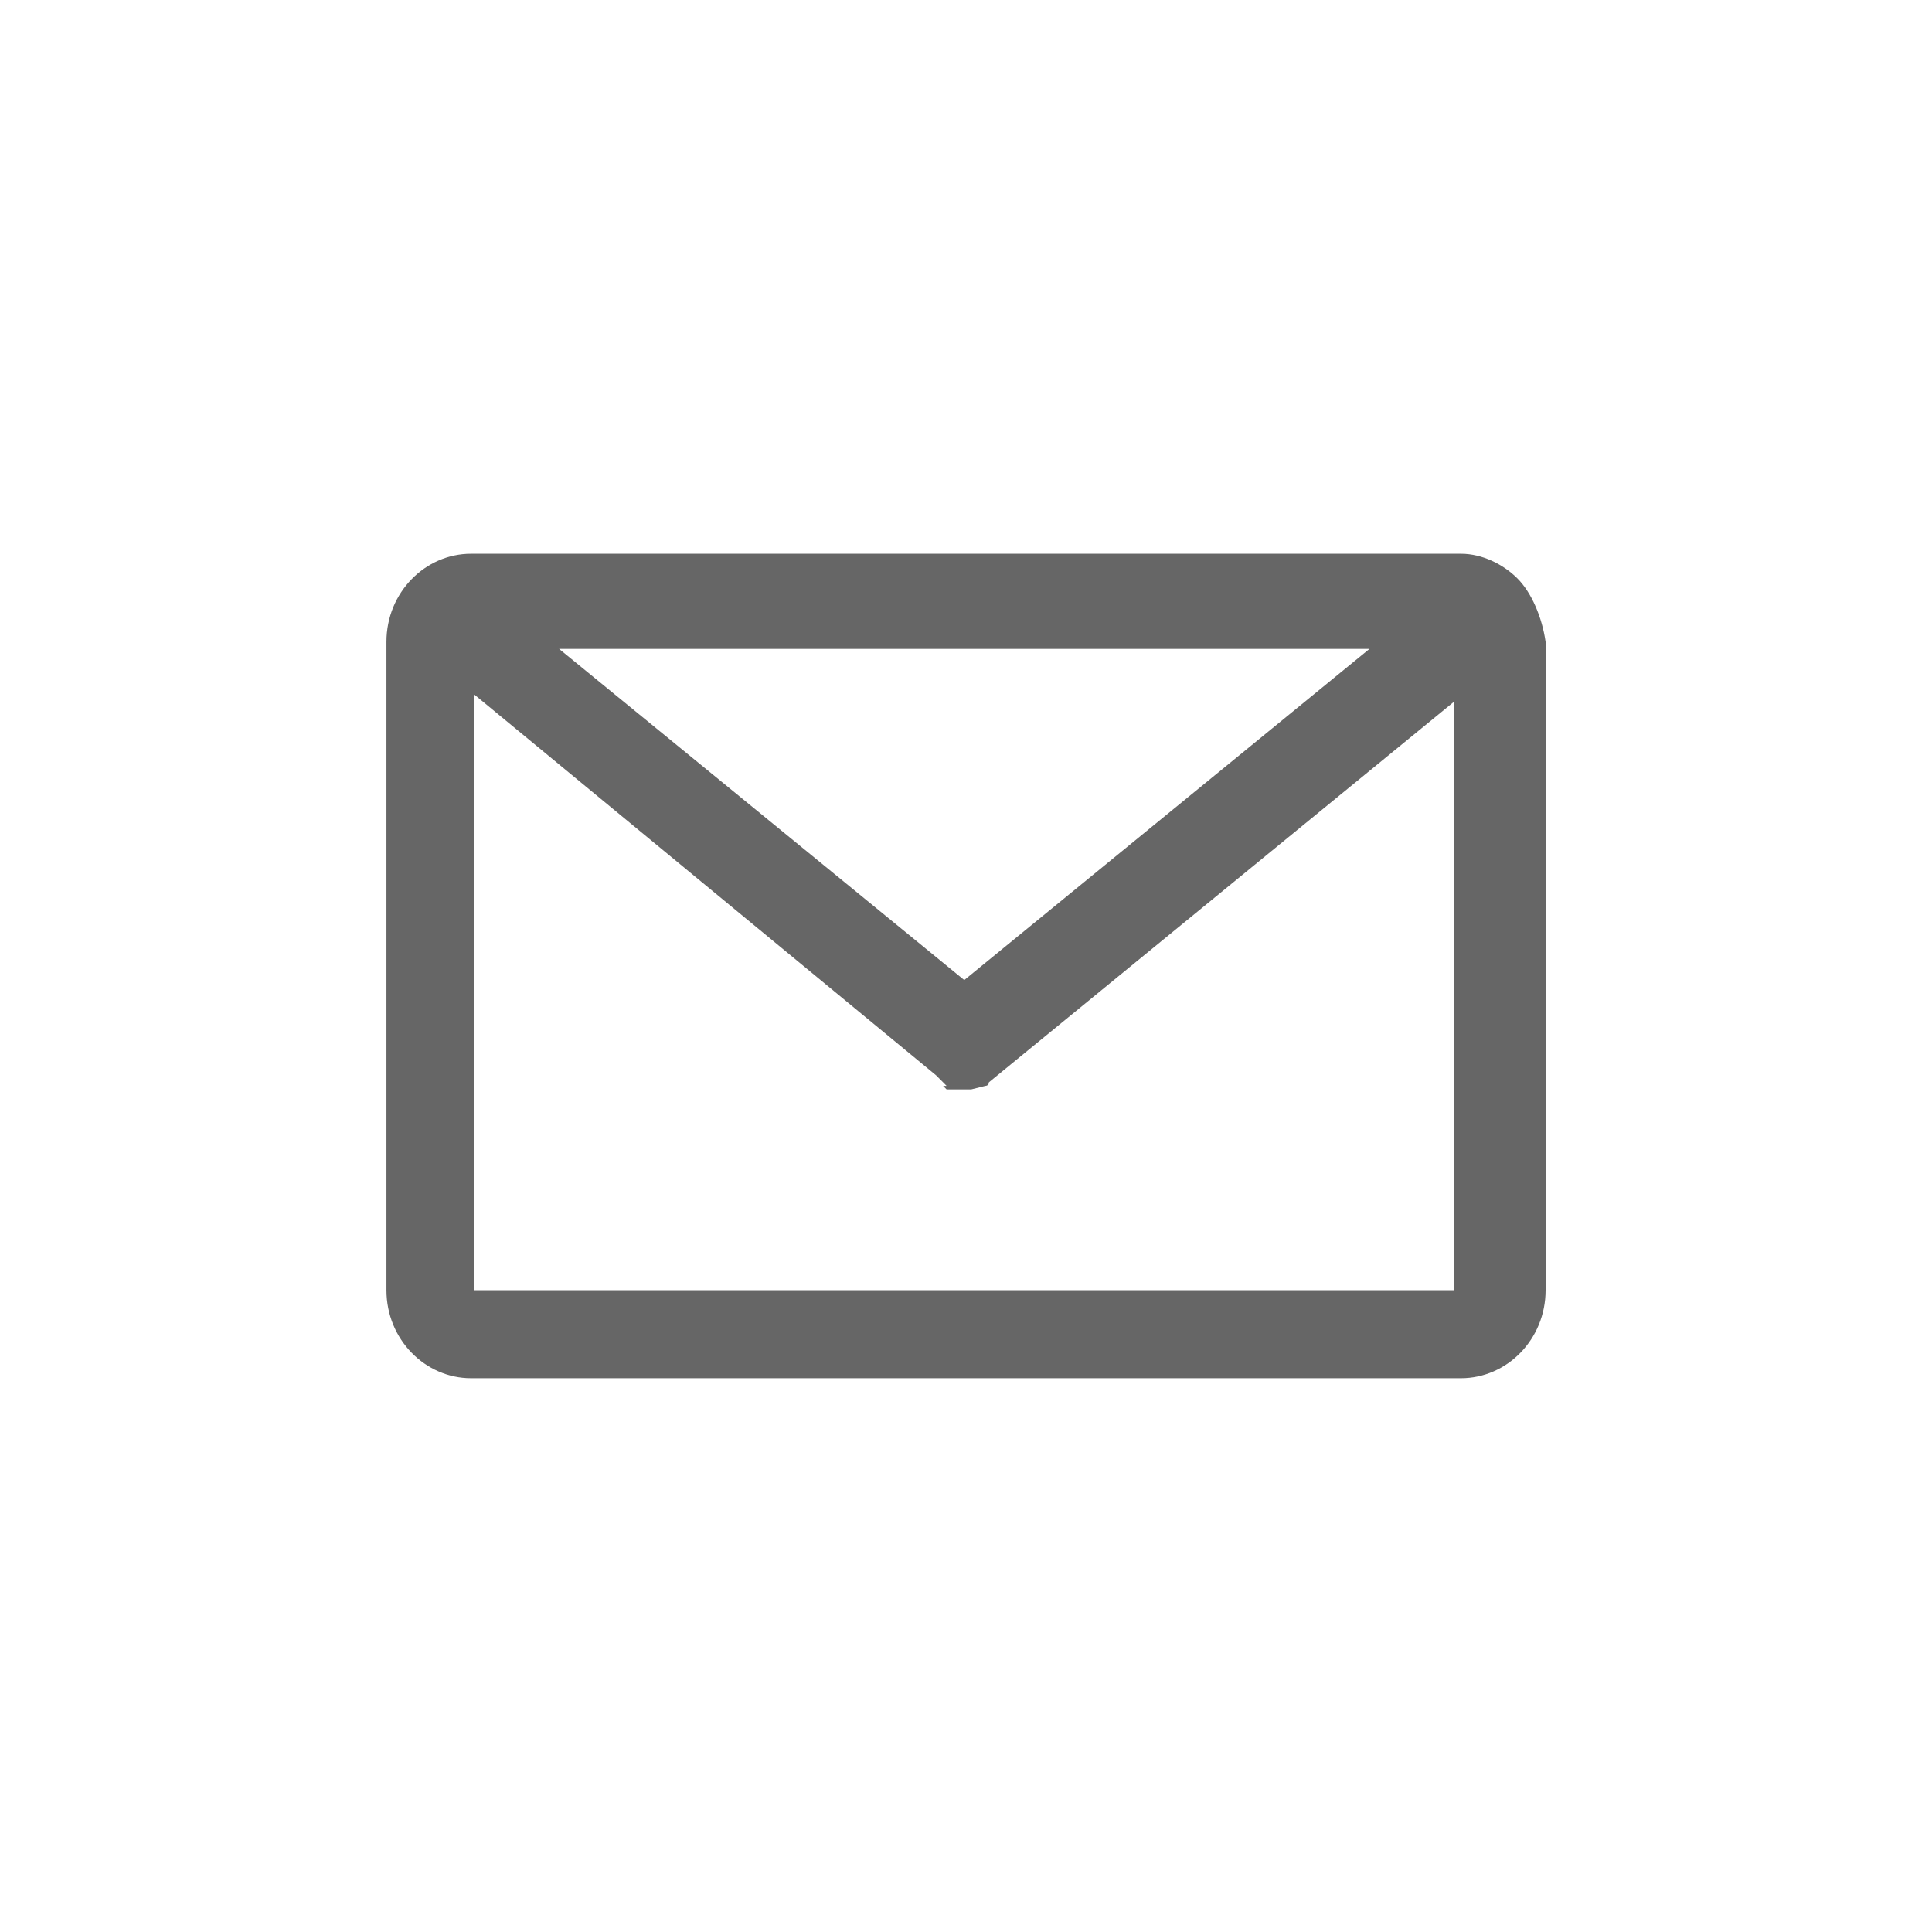
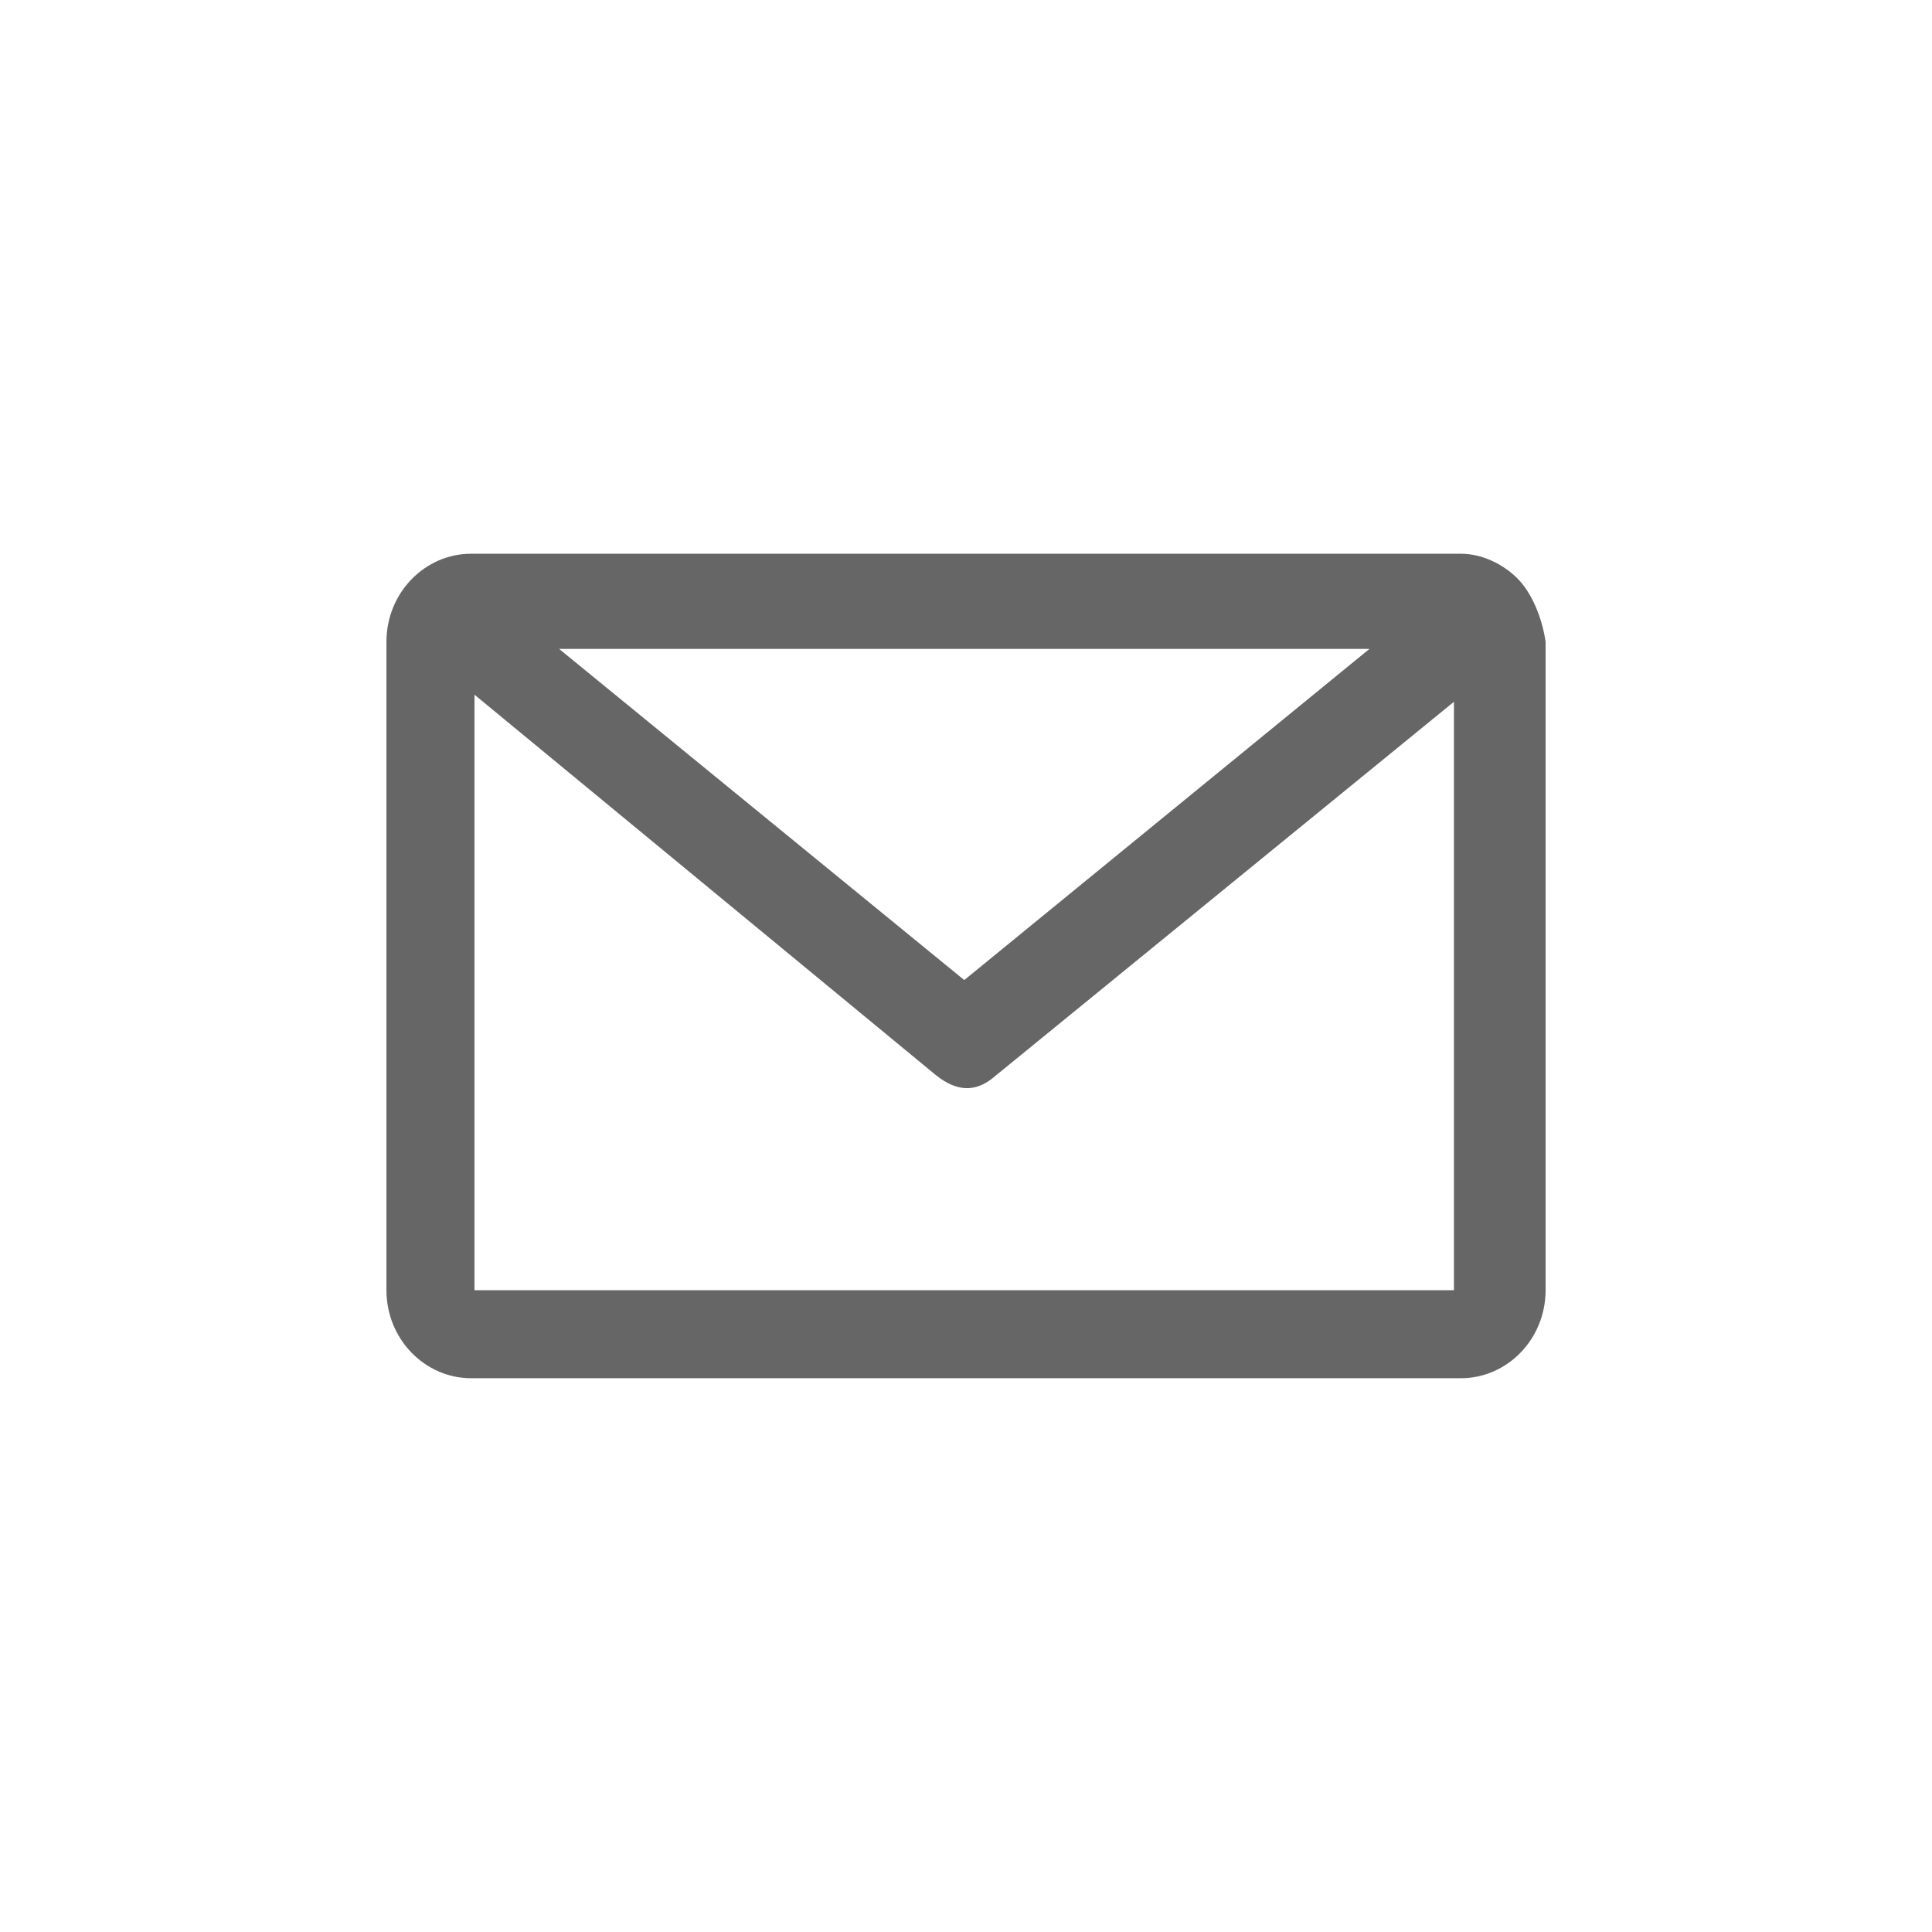
- <svg xmlns="http://www.w3.org/2000/svg" version="1.1" id="Capa_1" x="0px" y="0px" width="50px" height="50px" viewBox="575 975 50 50" enable-background="new 575 975 50 50" xml:space="preserve">
-   <path fill="#666666" d="M614.271,989.97c-0.364-0.365-0.912-0.639-1.459-0.639h-25.623c-1.186,0-2.188,1.003-2.188,2.28v16.777  c0,1.277,1.003,2.28,2.188,2.28h25.623c1.186,0,2.188-1.003,2.188-2.28v-16.777C614.908,990.973,614.635,990.334,614.271,989.97z   M587.28,992.979l11.945,9.849l0.091,0.091l0.091,0.091l0.091,0.092h-0.091l0.091,0.091h0.638l0.365-0.091c0,0,0.091,0,0.091-0.092  l12.036-9.848v15.228H587.28V992.979L587.28,992.979z M599.955,1000.364l-10.486-8.571h20.973L599.955,1000.364z M599.407,1002.918  C599.316,1002.918,599.316,1002.918,599.407,1002.918z" />
+ <svg xmlns="http://www.w3.org/2000/svg" xml:space="preserve" enable-background="new 575 975 50 50" viewBox="575 975 50 50" height="50px" width="50px" y="0px" x="0px" id="Capa_1" version="1.1">
+   <defs id="defs7" />
+   <path id="path2" d="m 614.271,989.97 c -0.364,-0.365 -0.912,-0.639 -1.459,-0.639 h -25.623 c -1.186,0 -2.188,1.003 -2.188,2.28 v 16.777 c 0,1.277 1.003,2.28 2.188,2.28 h 25.623 c 1.186,0 2.188,-1.003 2.188,-2.28 v -16.777 c -0.092,-0.638 -0.365,-1.277 -0.729,-1.641 z m -26.991,3.009 11.945,9.849 c 0.524,0.417 1.023,0.463 1.525,0.024 L 612.628,993.162 v 15.228 H 587.28 Z m 12.675,7.385 -10.486,-8.571 h 20.973 z" fill="#666666" />
</svg>
